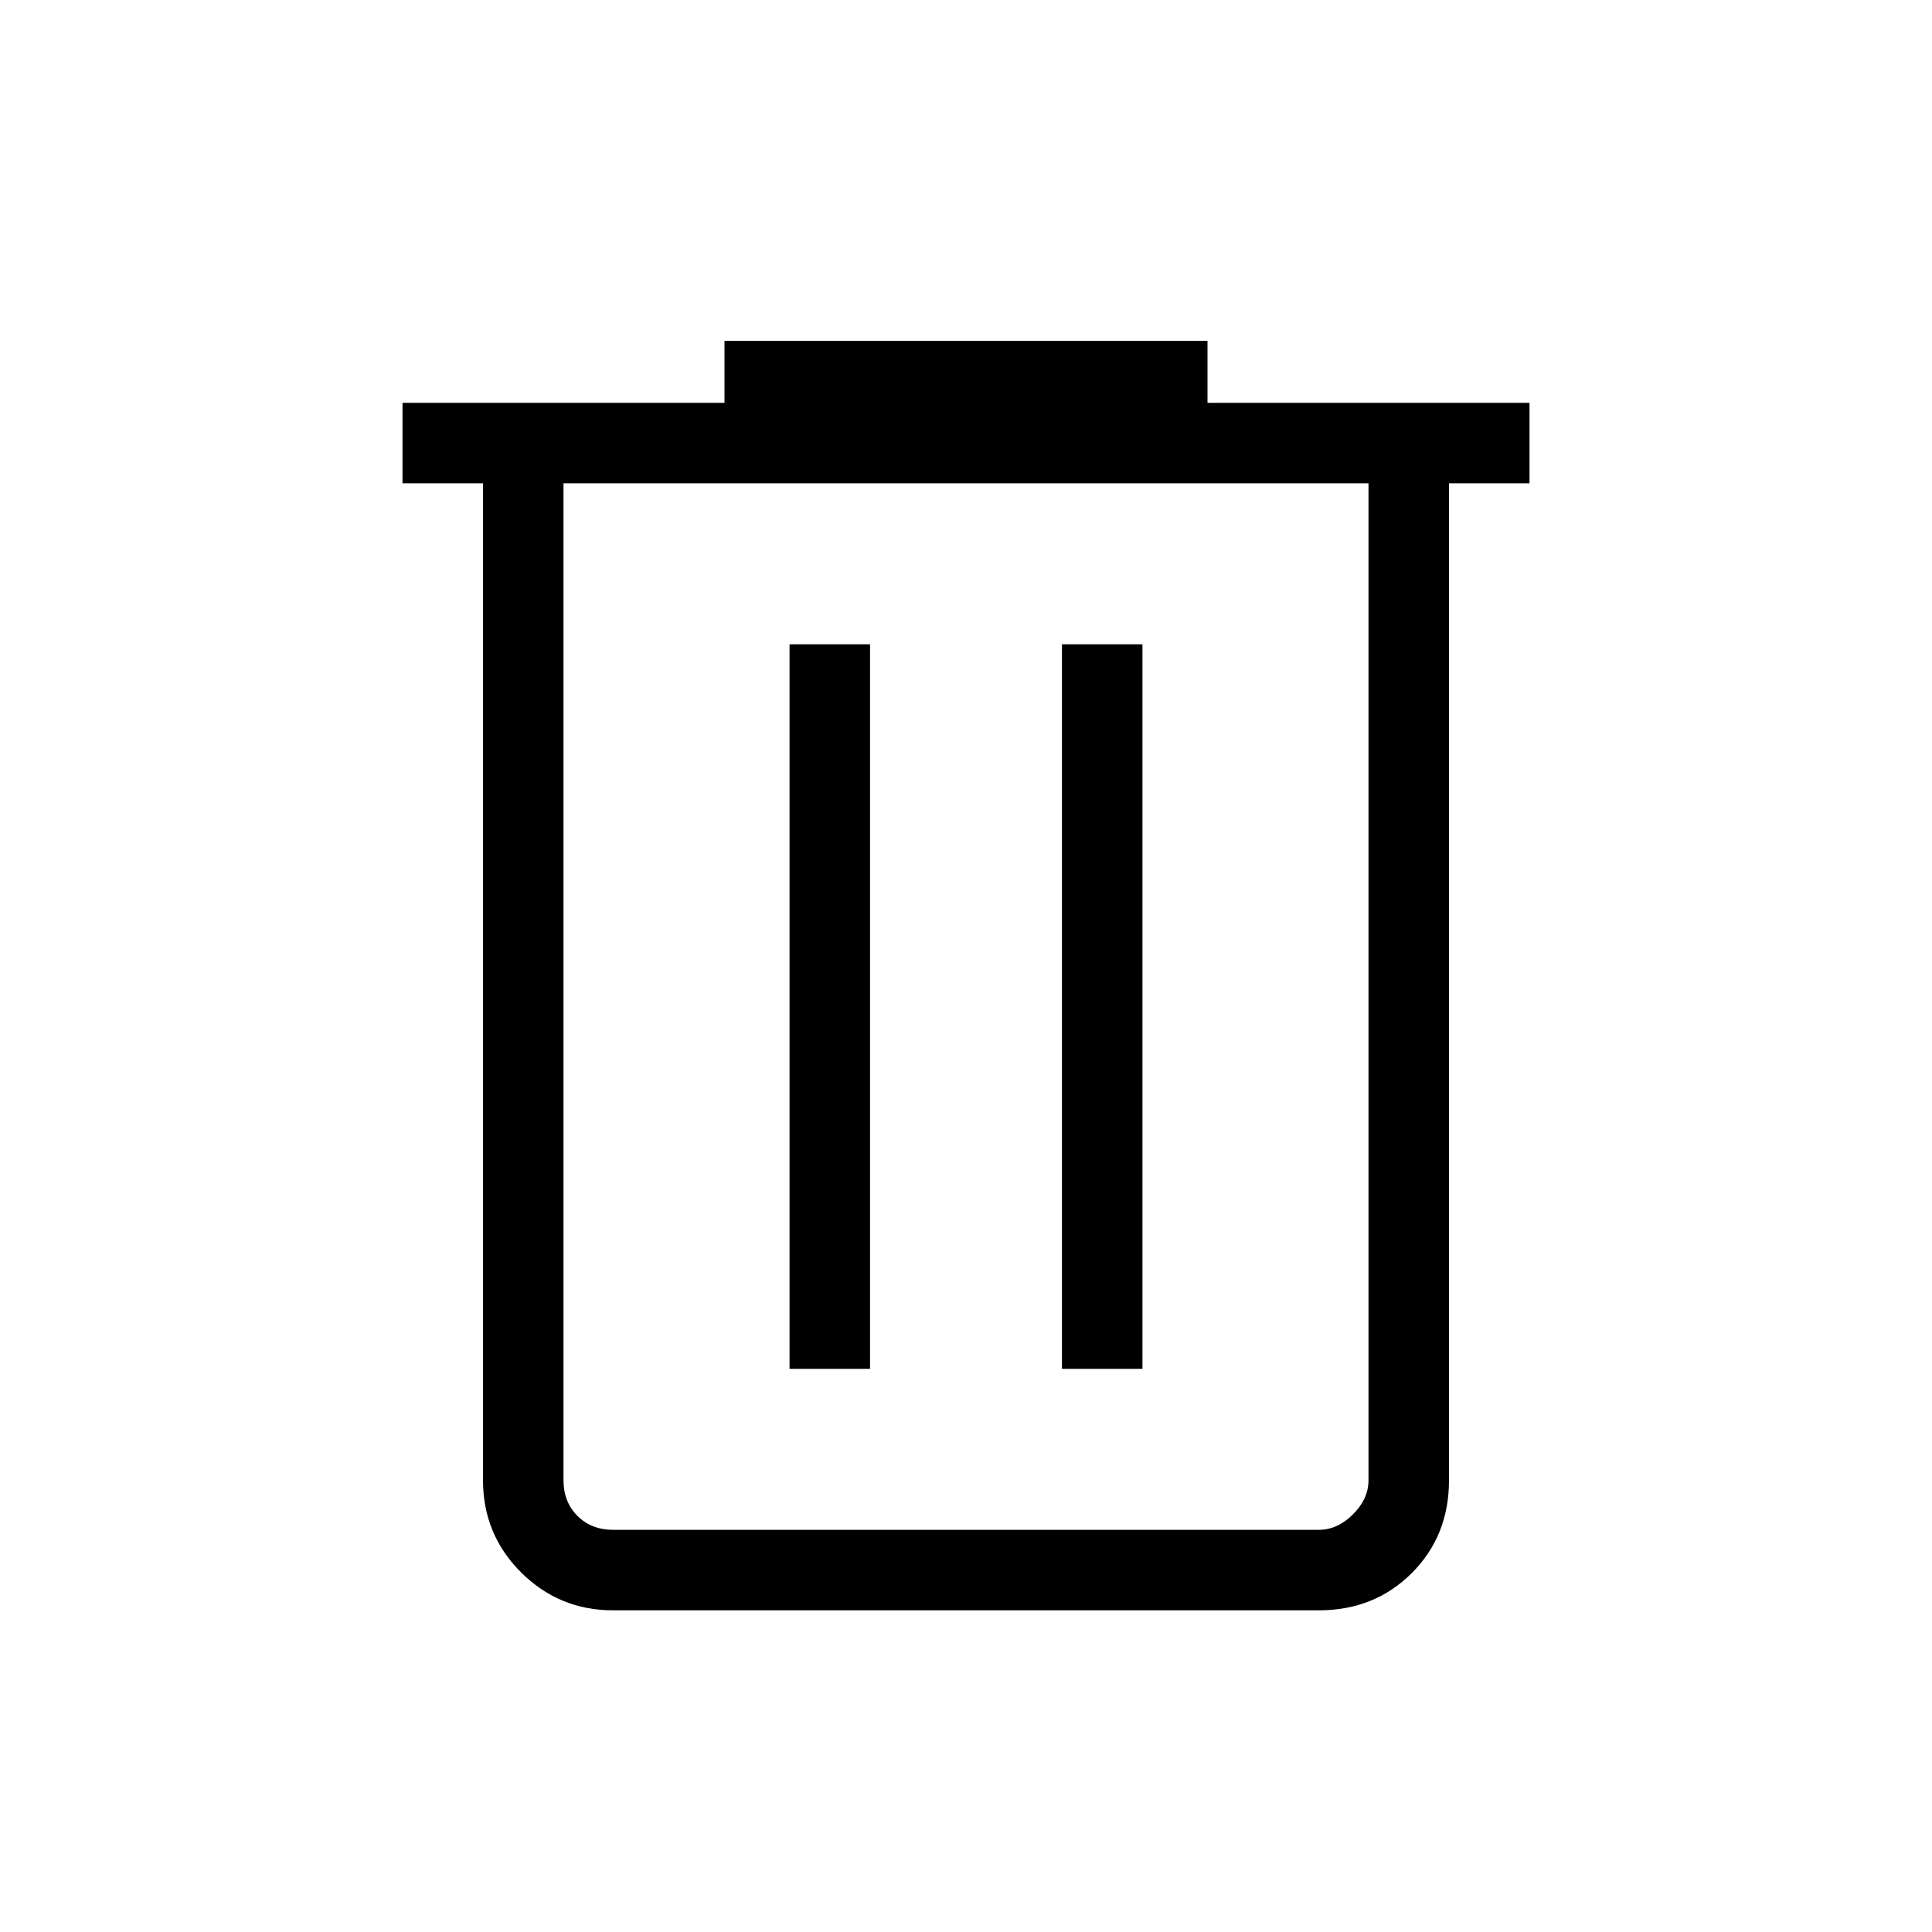
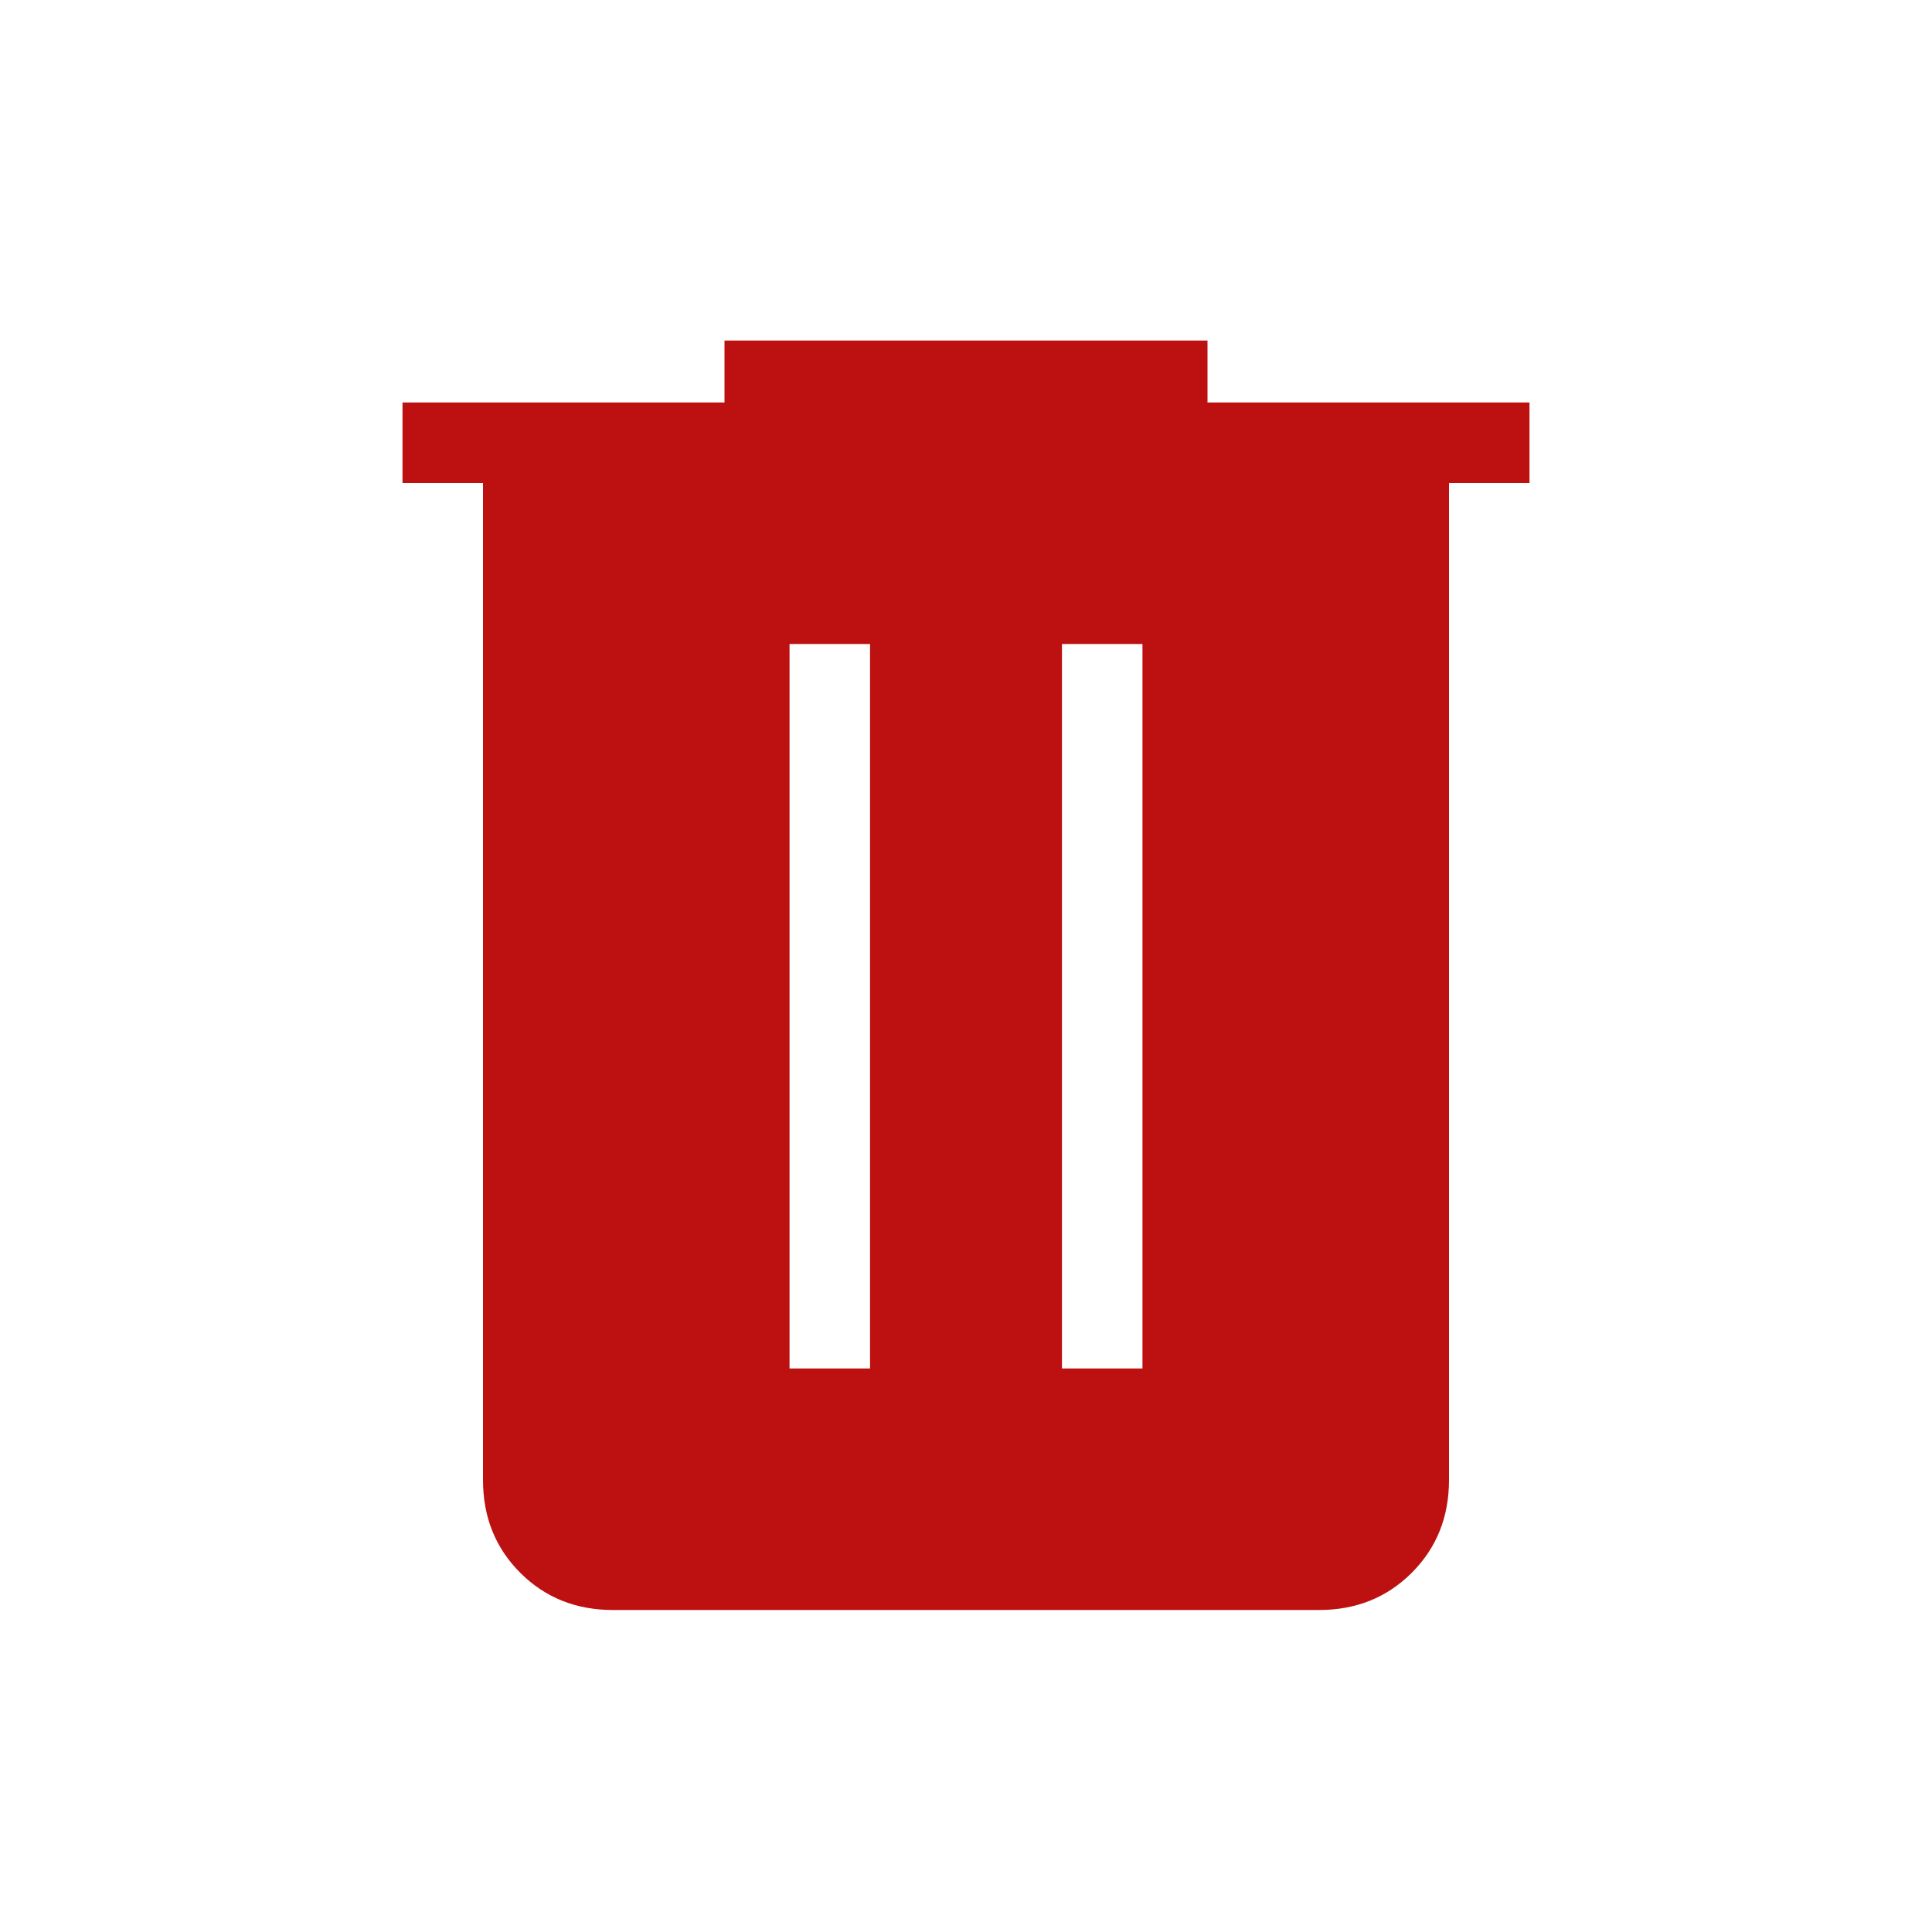
- <svg xmlns="http://www.w3.org/2000/svg" width="24" height="24" viewBox="0 0 24 24" fill="none">
-   <path d="M7.615 20.004C7.168 20.004 6.787 19.846 6.472 19.532C6.157 19.217 6 18.836 6 18.388V6.004H5V5.004H9V4.234H15V5.004H19V6.004H18V18.388C18 18.849 17.846 19.233 17.538 19.541C17.229 19.849 16.845 20.004 16.384 20.004H7.615ZM17 6.004H7V18.388C7 18.568 7.058 18.715 7.173 18.831C7.288 18.946 7.436 19.004 7.615 19.004H16.384C16.538 19.004 16.68 18.939 16.808 18.811C16.936 18.683 17 18.542 17 18.388V6.004ZM9.808 17.004H10.808V8.004H9.808V17.004ZM13.192 17.004H14.192V8.004H13.192V17.004Z" fill="currentColor" />
+ <svg xmlns="http://www.w3.org/2000/svg" width="48" height="48" viewBox="0 0 48 48" fill="none">
+   <path d="M15.231 40C14.31 40 13.542 39.692 12.925 39.075C12.308 38.458 12 37.69 12 36.769V12H10V10H18V8.461H30V10H38V12H36V36.769C36 37.69 35.692 38.458 35.075 39.075C34.458 39.692 33.69 40 32.769 40H15.231ZM19.616 34H21.616V16H19.616V34ZM26.384 34H28.384V16H26.384V34Z" fill="#BD1010" />
</svg>
